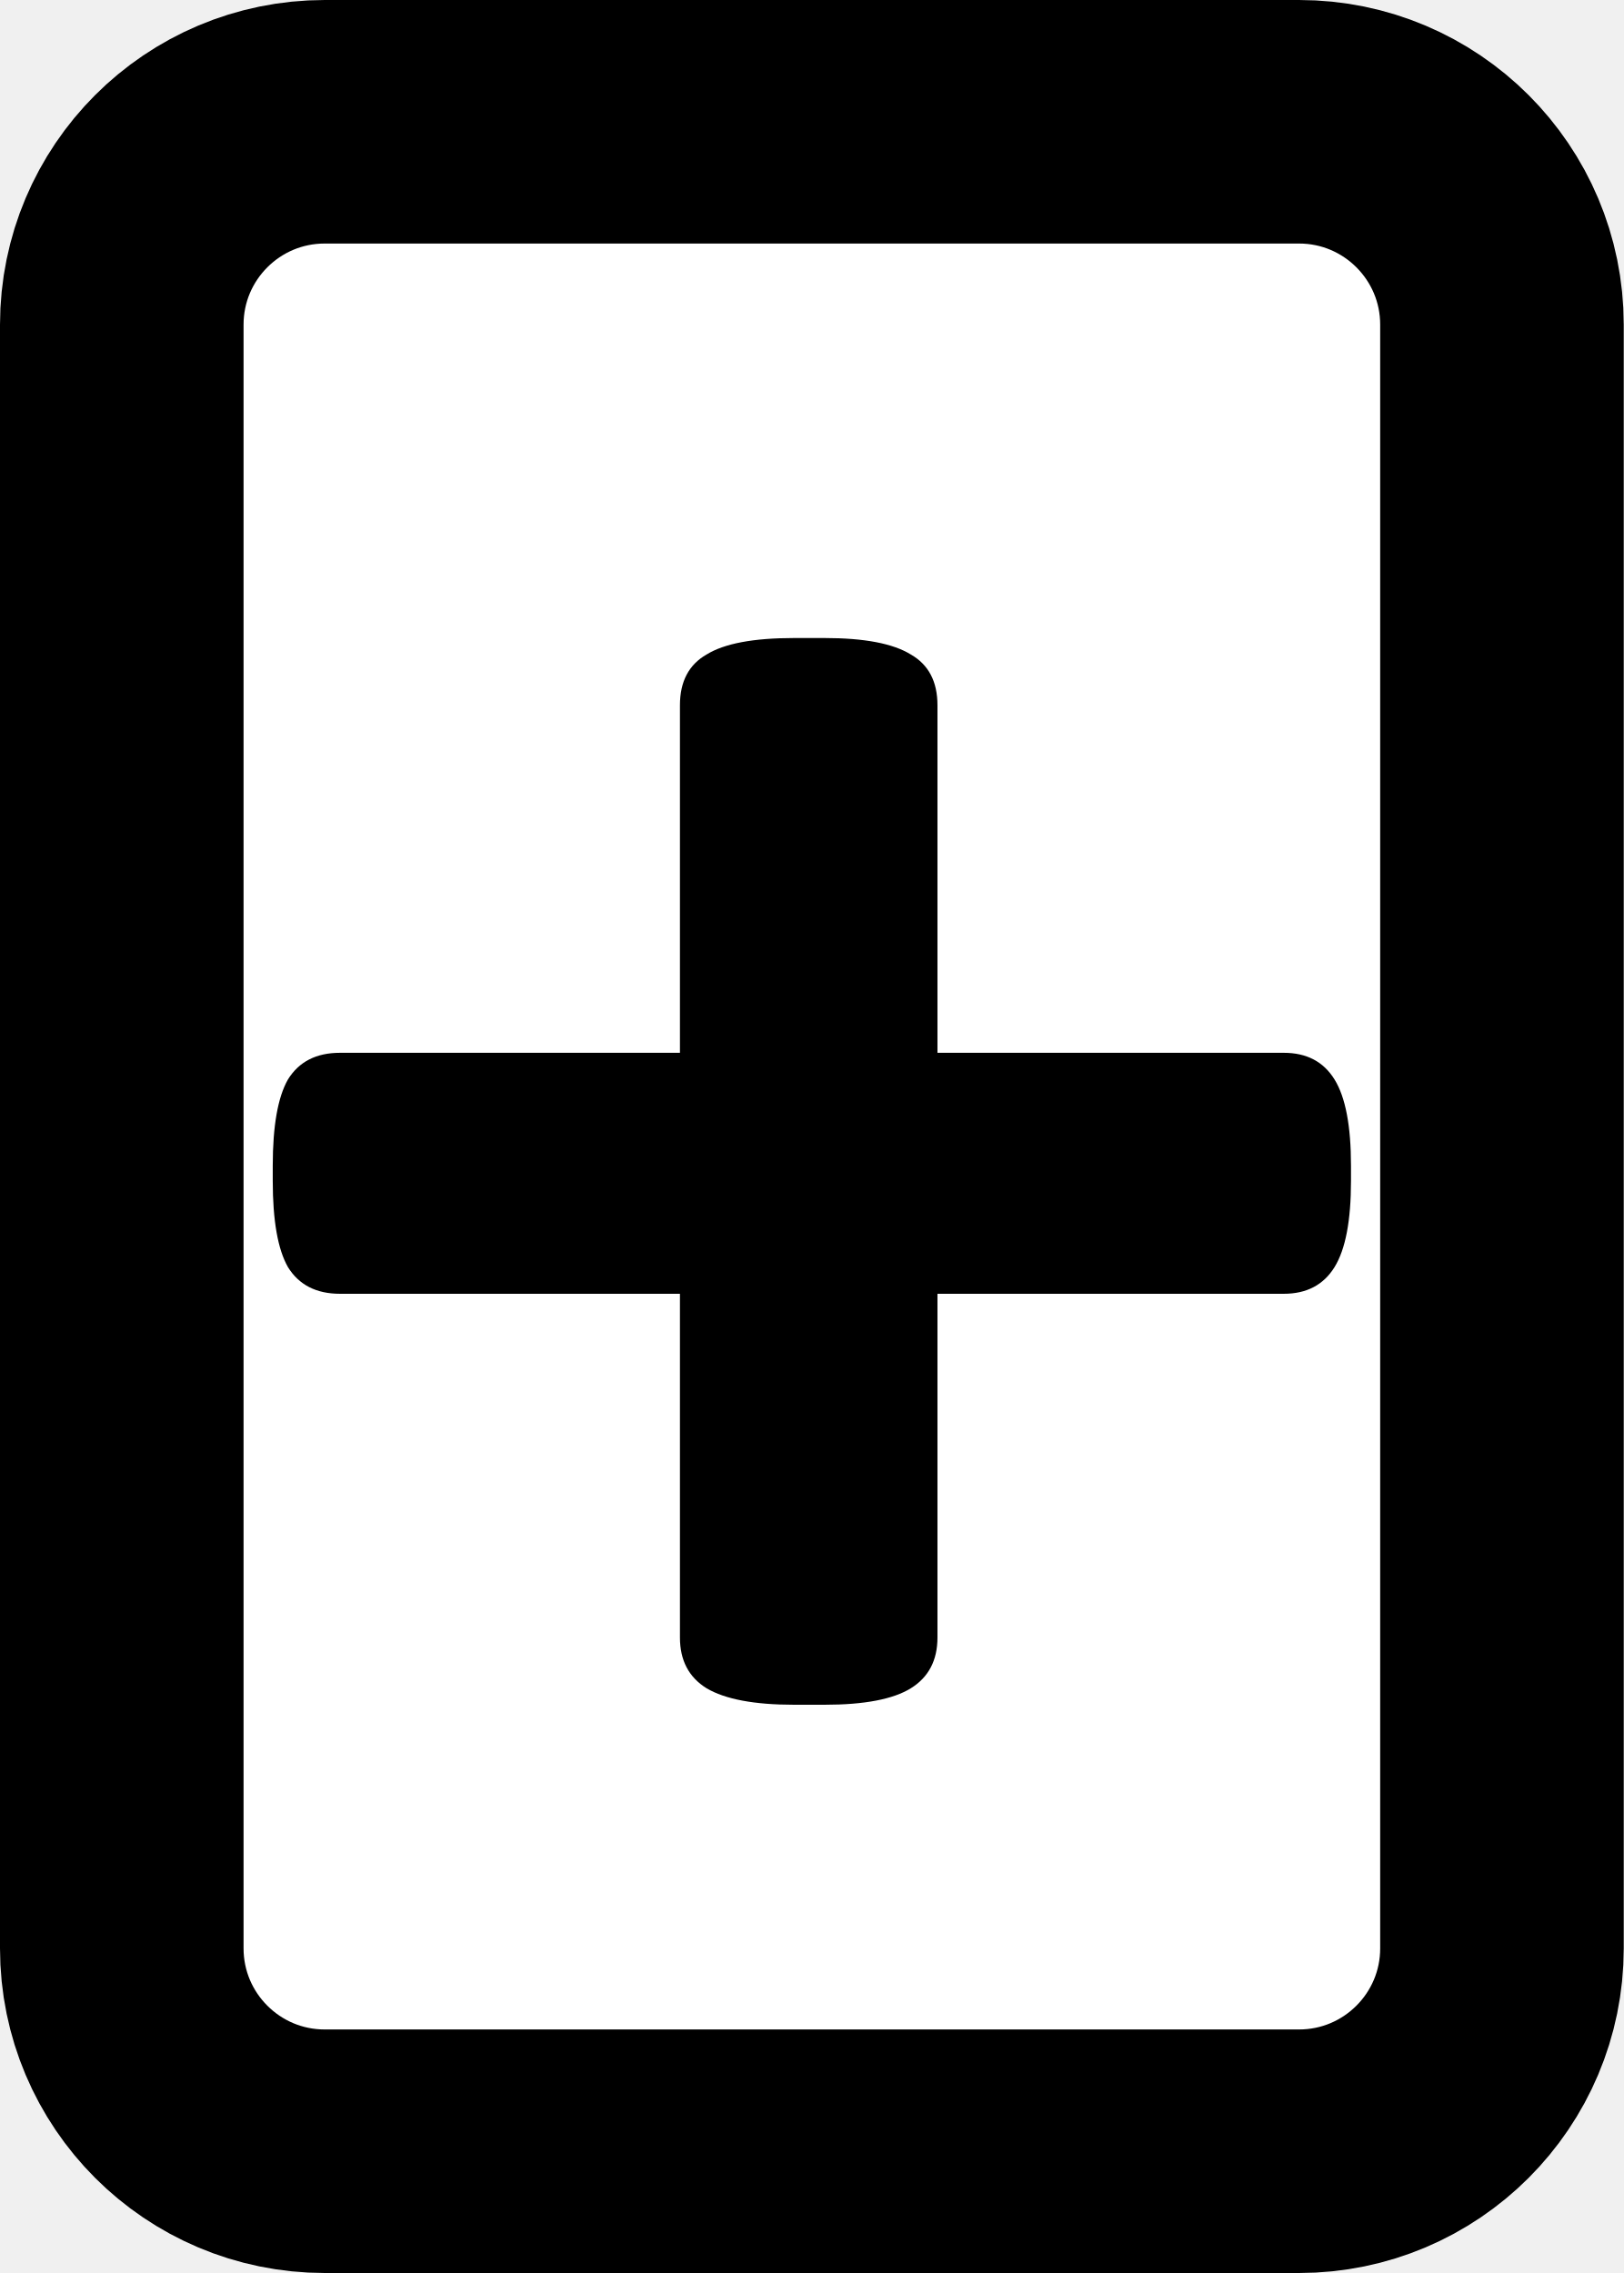
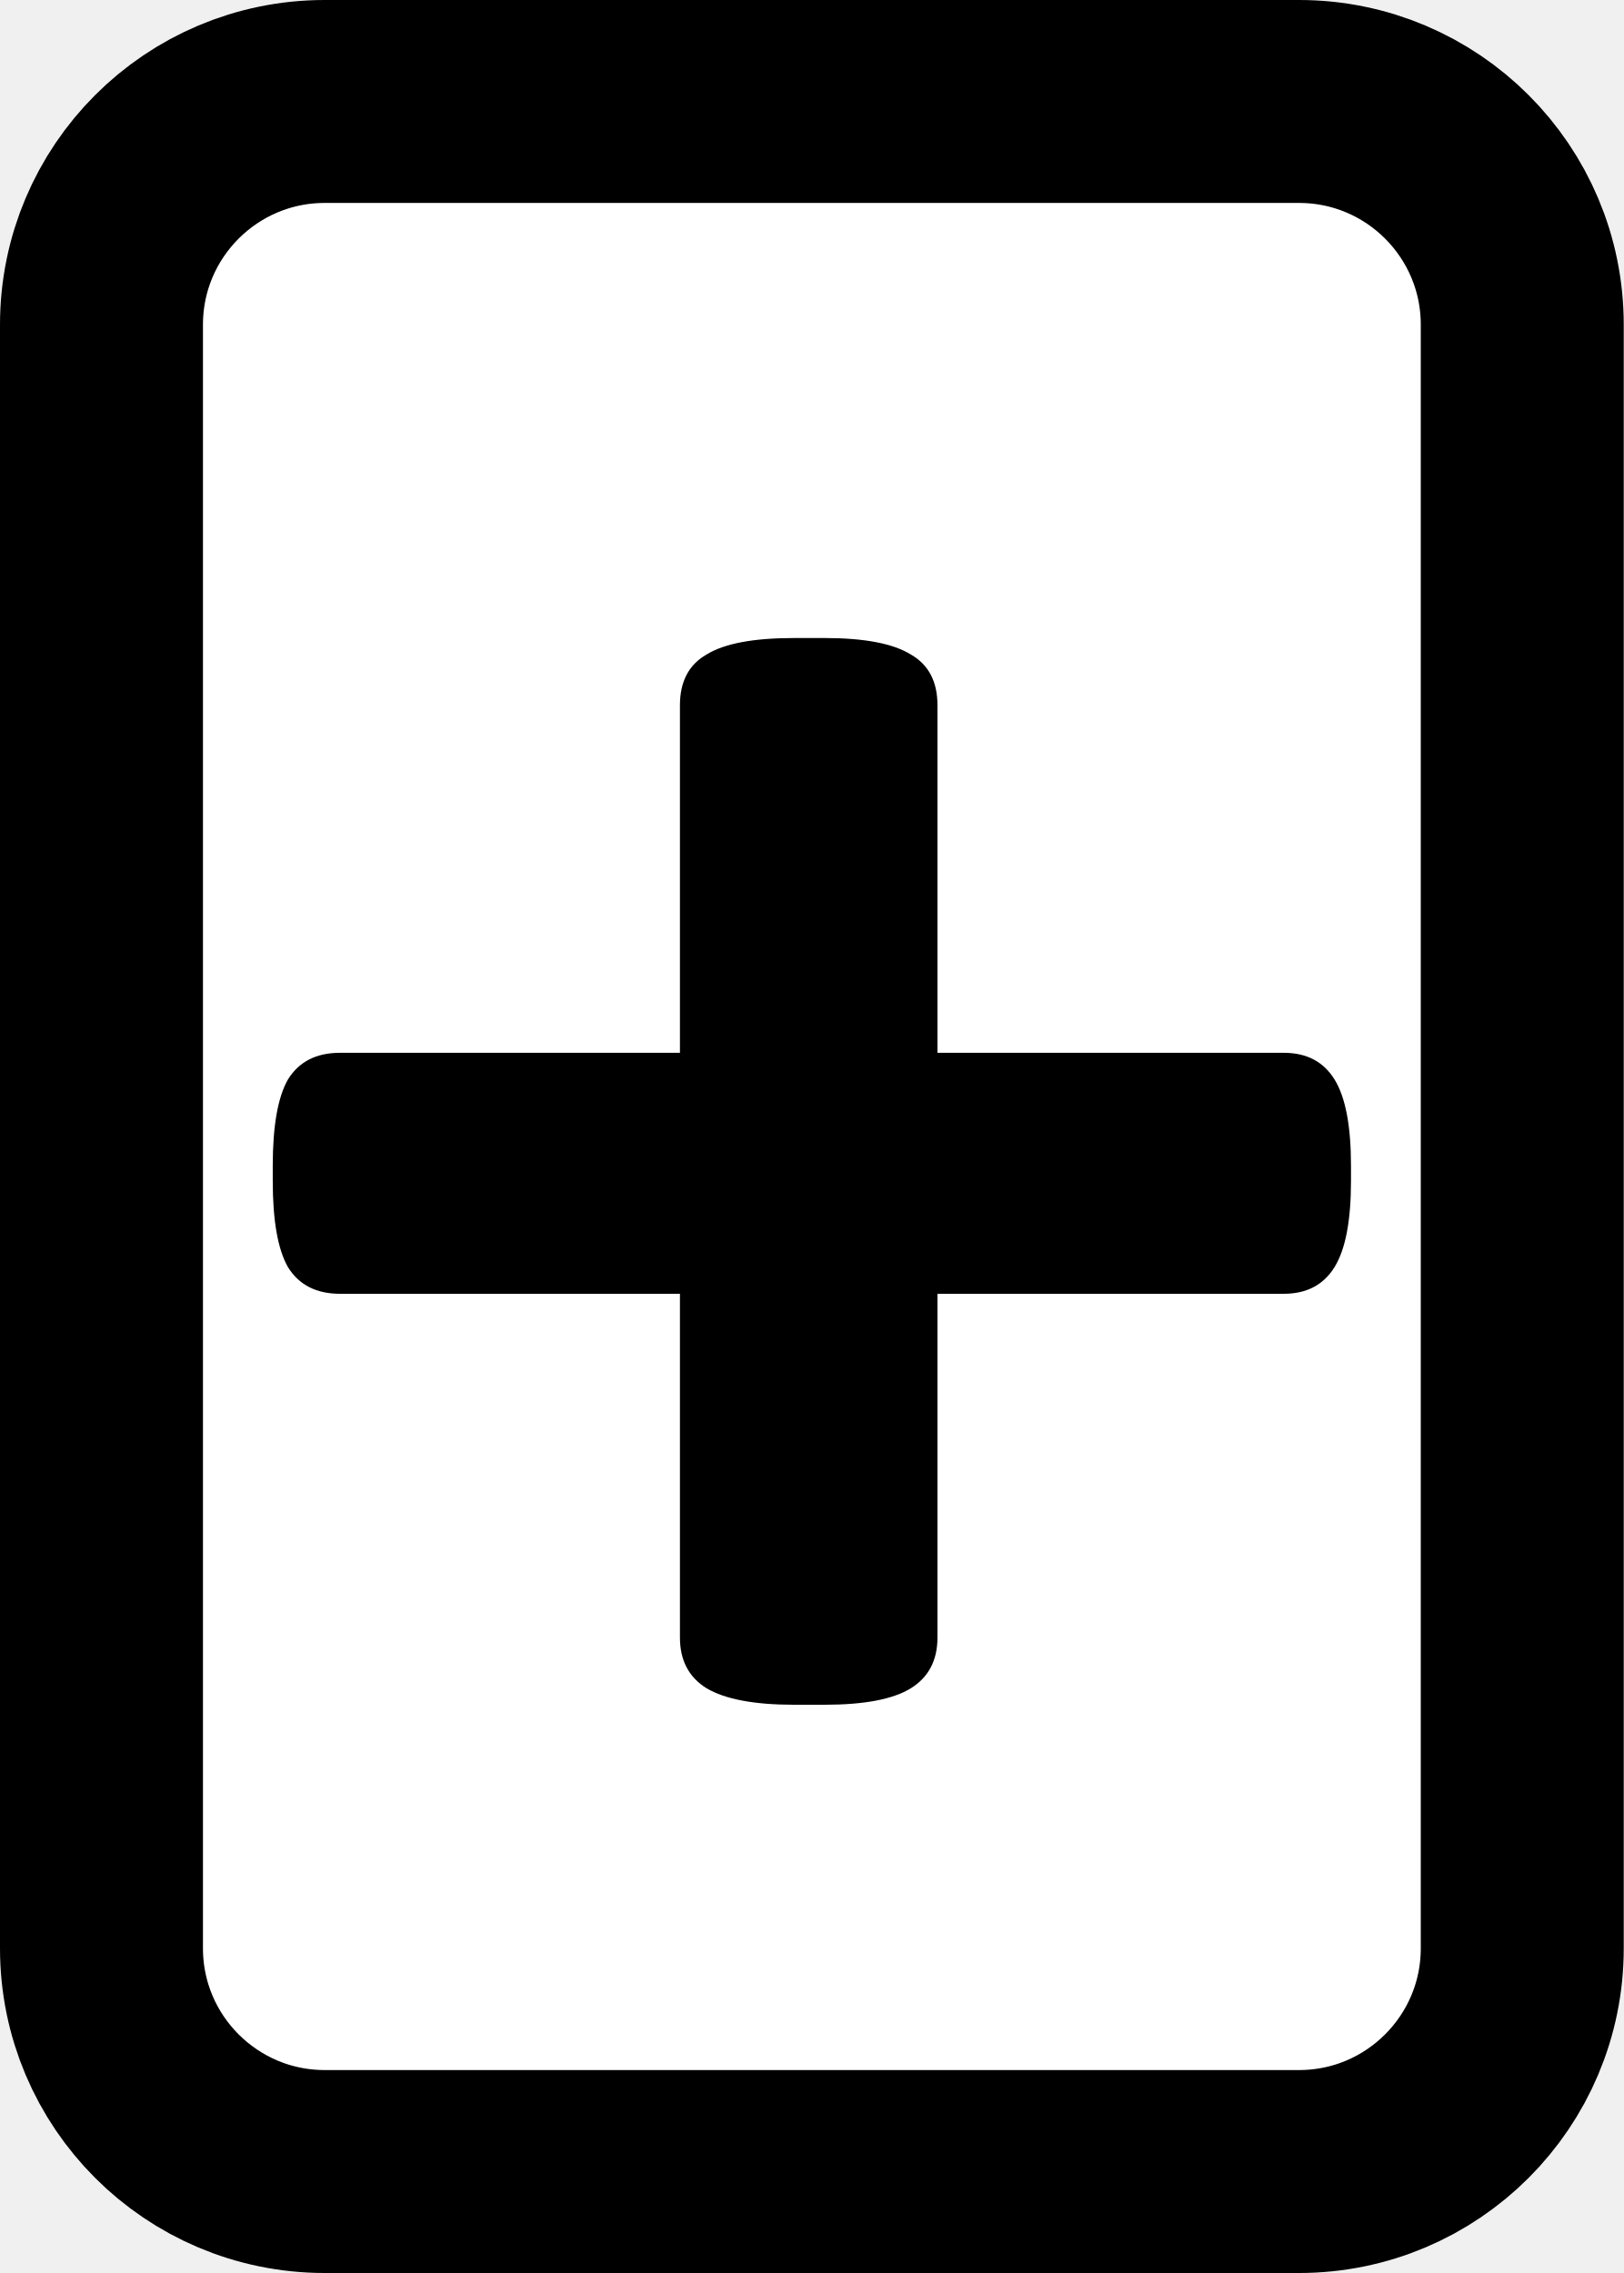
<svg xmlns="http://www.w3.org/2000/svg" width="40" height="56" viewBox="0 0 40 56" fill="none">
-   <rect x="3" y="3" width="34" height="50" rx="5" fill="white" stroke="black" stroke-width="6" />
+   <rect x="2.5" y="2.5" width="35" height="51" rx="5.5" fill="white" stroke="black" stroke-width="5" />
  <path d="M19.562 42C18.583 42 17.865 41.865 17.406 41.594C16.969 41.323 16.75 40.906 16.75 40.344V31.875H8.375C7.792 31.875 7.365 31.656 7.094 31.219C6.844 30.781 6.719 30.073 6.719 29.094V28.719C6.719 27.74 6.844 27.031 7.094 26.594C7.365 26.156 7.792 25.938 8.375 25.938H16.75V17.375C16.75 16.792 16.969 16.375 17.406 16.125C17.844 15.854 18.562 15.719 19.562 15.719H20.312C21.292 15.719 22 15.854 22.438 16.125C22.875 16.375 23.094 16.792 23.094 17.375V25.938H31.625C32.188 25.938 32.604 26.156 32.875 26.594C33.146 27.031 33.281 27.74 33.281 28.719V29.094C33.281 30.073 33.146 30.781 32.875 31.219C32.604 31.656 32.188 31.875 31.625 31.875H23.094V40.344C23.094 40.906 22.875 41.323 22.438 41.594C22 41.865 21.292 42 20.312 42H19.562Z" fill="black" />
</svg>
